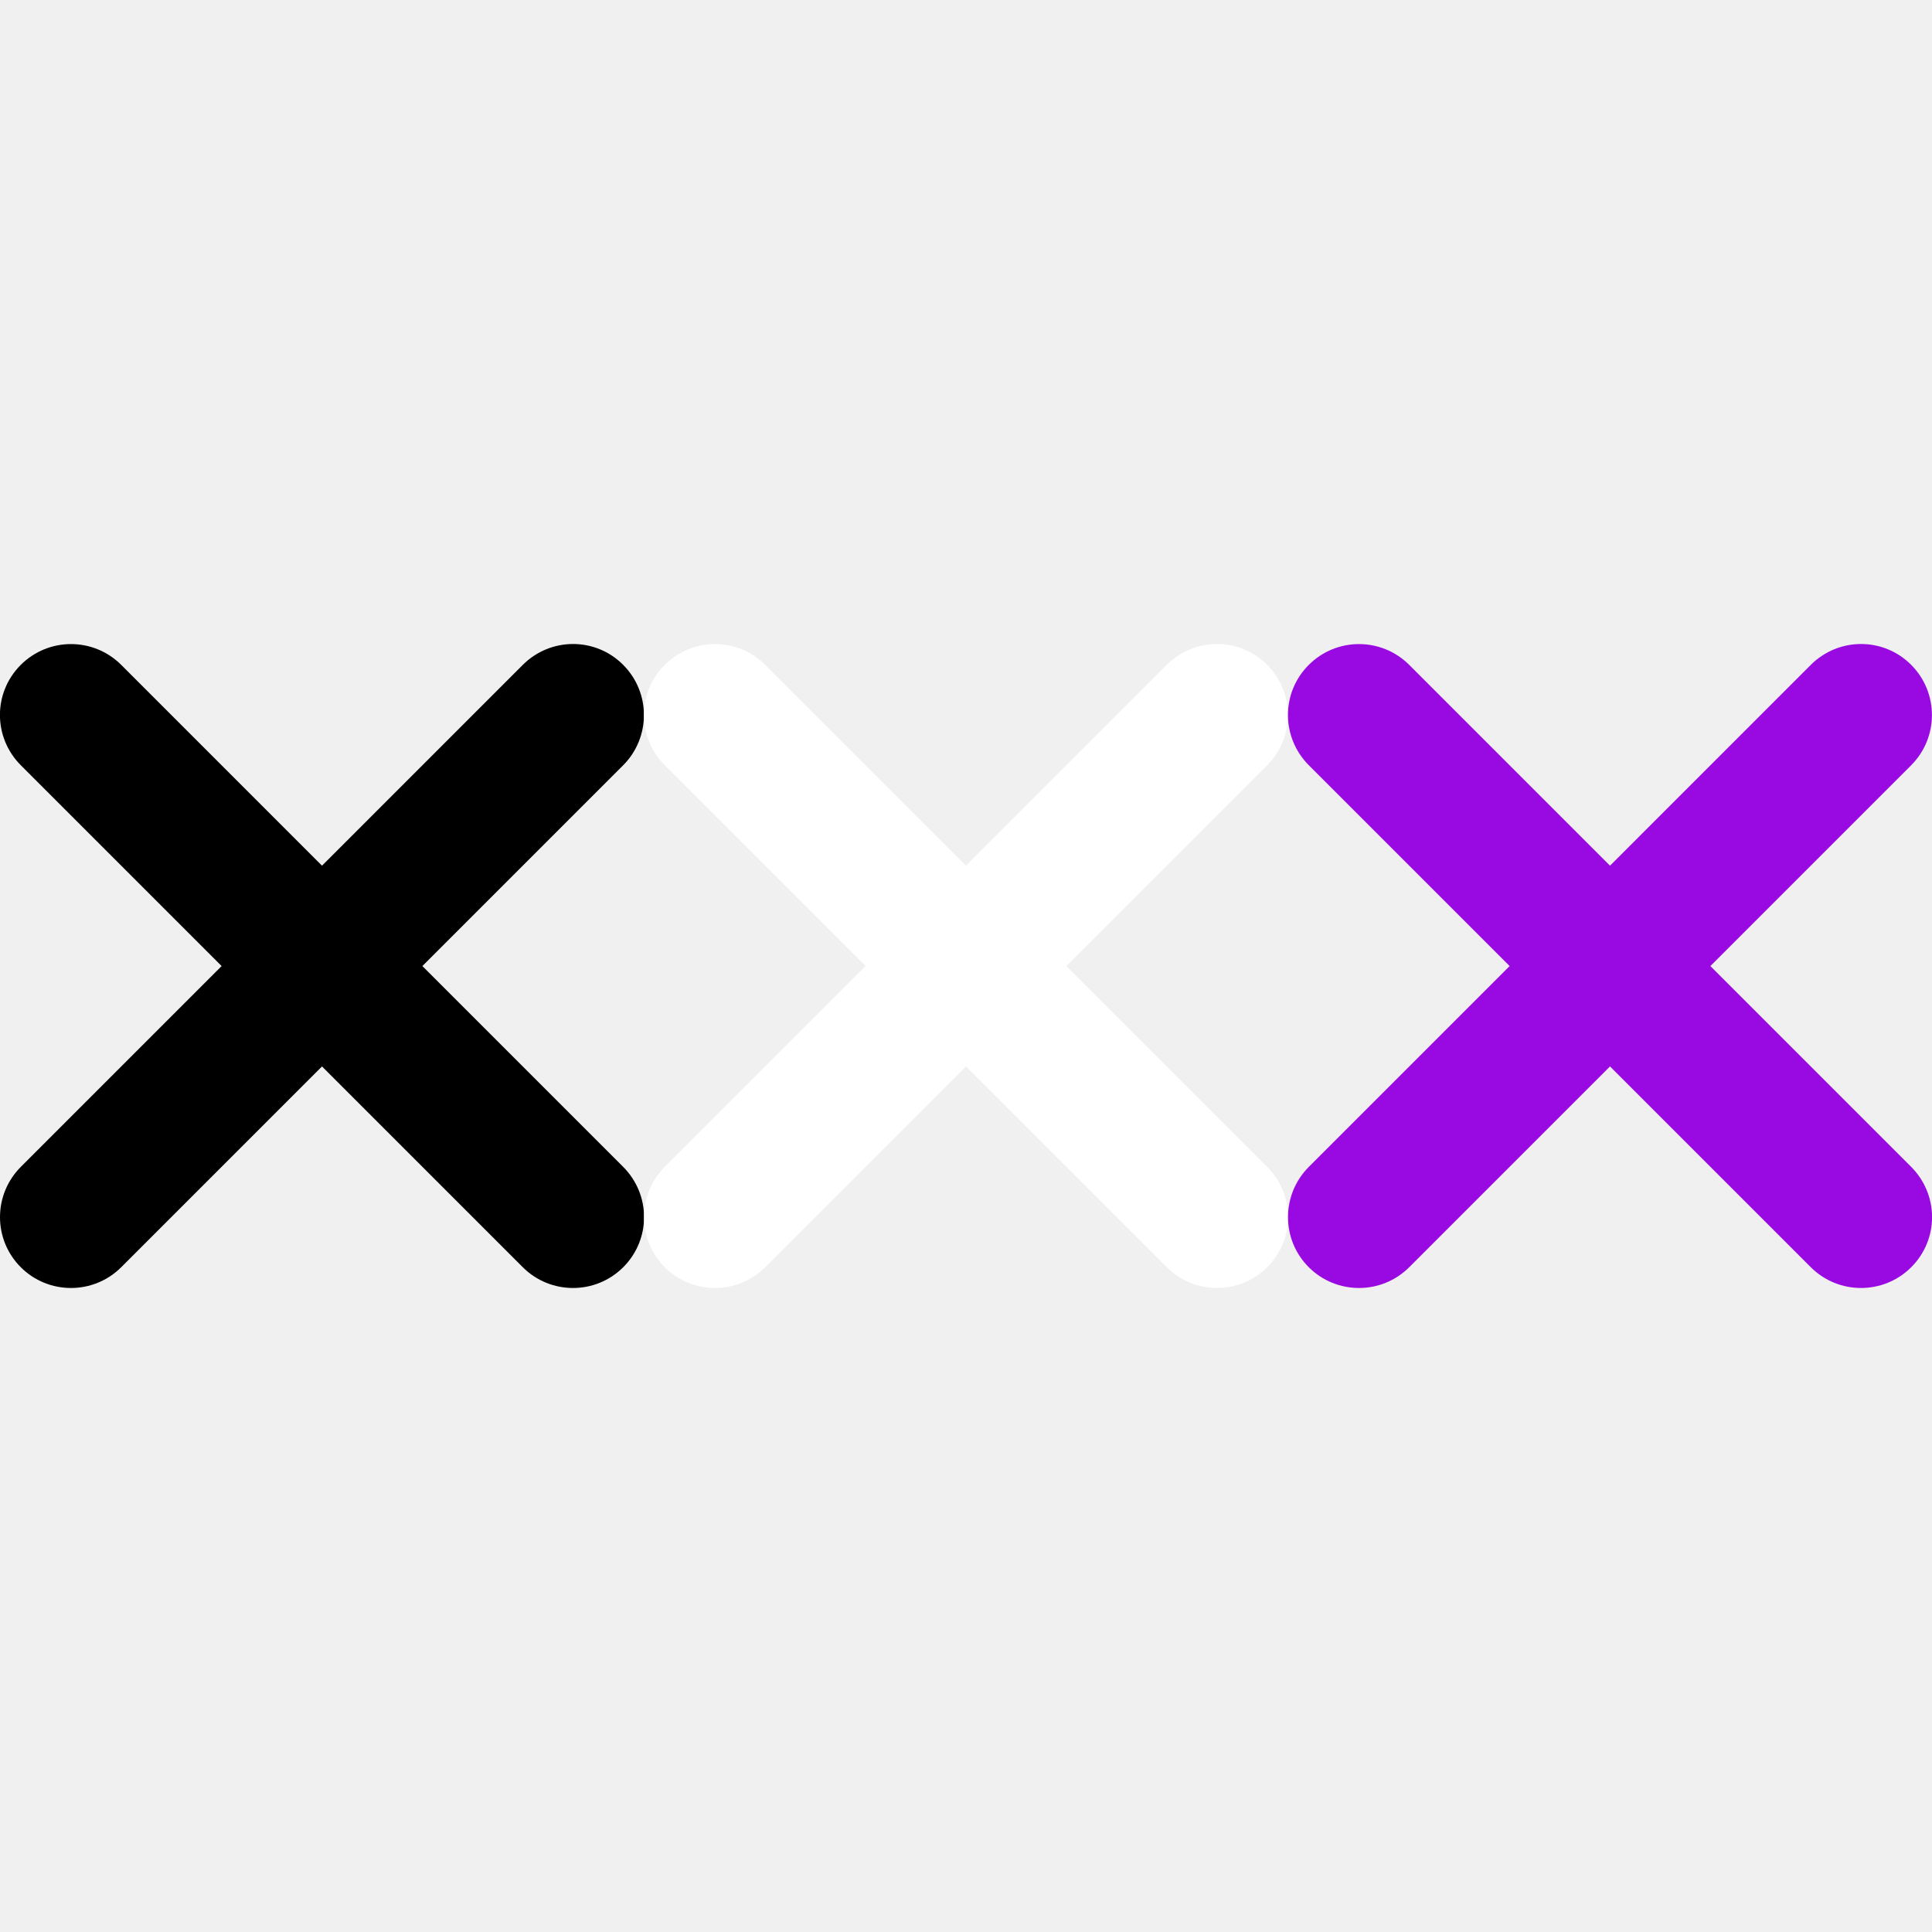
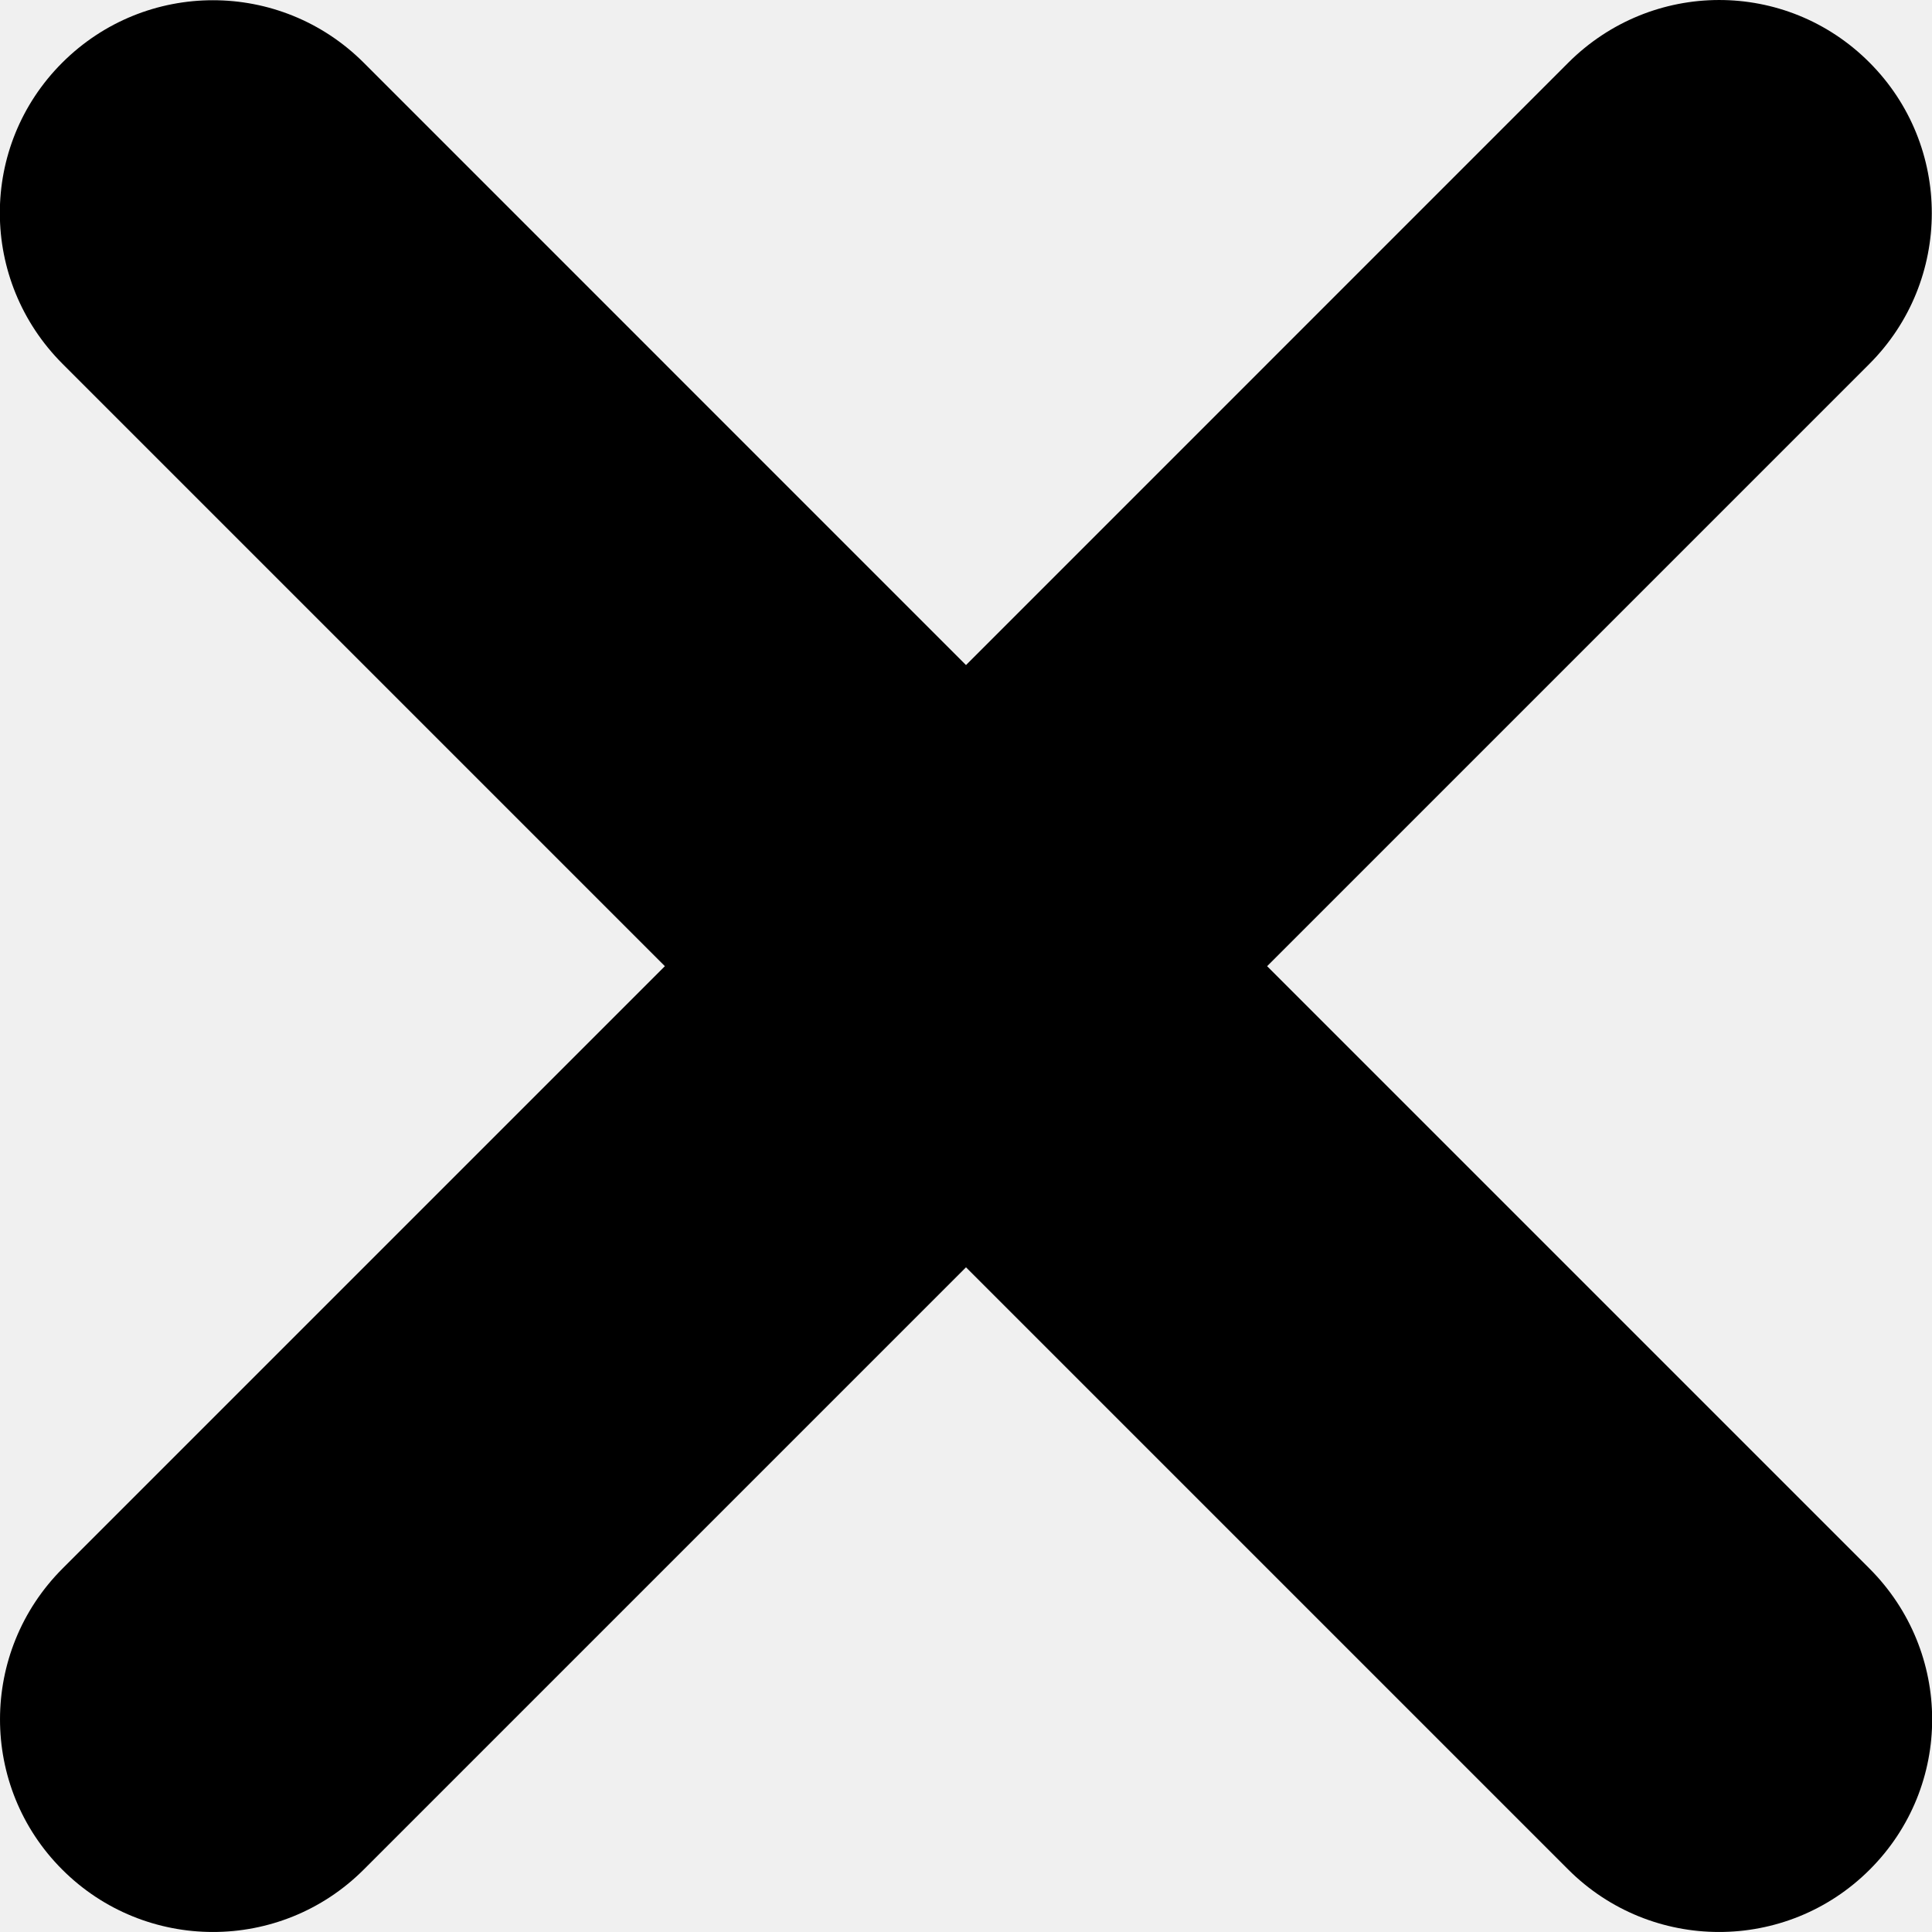
- <svg xmlns="http://www.w3.org/2000/svg" xmlns:xlink="http://www.w3.org/1999/xlink" width="21px" height="21px" viewBox="0 0 63 21" version="1.1">
+ <svg xmlns="http://www.w3.org/2000/svg" width="21px" height="21px" viewBox="0 0 21 21" version="1.1">
  <defs>
-     <path d="M25.773,22.502 L32.319,29.048 C33.226,29.955 33.231,31.414 32.324,32.321 C31.417,33.228 29.949,33.224 29.046,32.321 L22.5,25.775 L15.954,32.321 C15.047,33.228 13.578,33.224 12.676,32.321 C11.774,31.419 11.774,29.955 12.681,29.048 L19.227,22.502 L12.681,15.956 C11.774,15.049 11.769,13.589 12.676,12.682 C13.583,11.776 15.047,11.776 15.954,12.682 L22.5,19.229 L29.046,12.682 C29.953,11.776 31.413,11.771 32.319,12.678 C33.226,13.585 33.222,15.053 32.319,15.956 L25.773,22.502 Z" id="path-1" />
-   </defs>
-   <g id="icons-symboler" stroke="none" stroke-width="1" fill="none" fill-rule="evenodd" transform="translate(-102, -57)">
+     </defs>
+   <g id="icons-symboler" stroke="none" stroke-width="1" fill="#000" fill-rule="evenodd" transform="translate(-102, -57)">
    <g id="icon/DeleteClose" transform="translate(90, 45)">
-       <mask id="mask-2" fill="white">
-         <use xlink:href="#path-1" />
-       </mask>
-       <use fill="#000000" fill-rule="evenodd" xlink:href="#path-1" />
-     </g>
-   </g>
-   <g id="icons-symboler-white" stroke="none" stroke-width="1" fill="none" fill-rule="evenodd" transform="translate(-102, -57)">
-     <g id="icon/DeleteClose" transform="translate(111, 45)">
-       <mask id="mask-2" fill="white">
-         <use xlink:href="#path-1" />
-       </mask>
-       <use fill="#ffffff" fill-rule="evenodd" xlink:href="#path-1" />
-     </g>
-   </g>
-   <g id="icons-symboler-purple" stroke="none" stroke-width="1" fill="none" fill-rule="evenodd" transform="translate(-102, -57)">
-     <g id="icon/DeleteClose" transform="translate(132, 45)">
-       <mask id="mask-2" fill="white">
-         <use xlink:href="#path-1" />
-       </mask>
-       <use fill="#990AE3" fill-rule="evenodd" xlink:href="#path-1" />
+       <path d="M25.773,22.502 L32.319,29.048 C33.226,29.955 33.231,31.414 32.324,32.321 C31.417,33.228 29.949,33.224 29.046,32.321 L22.5,25.775 L15.954,32.321 C15.047,33.228 13.578,33.224 12.676,32.321 C11.774,31.419 11.774,29.955 12.681,29.048 L19.227,22.502 L12.681,15.956 C11.774,15.049 11.769,13.589 12.676,12.682 C13.583,11.776 15.047,11.776 15.954,12.682 L22.5,19.229 L29.046,12.682 C29.953,11.776 31.413,11.771 32.319,12.678 C33.226,13.585 33.222,15.053 32.319,15.956 L25.773,22.502 Z" id="path-1" />
    </g>
  </g>
</svg>
